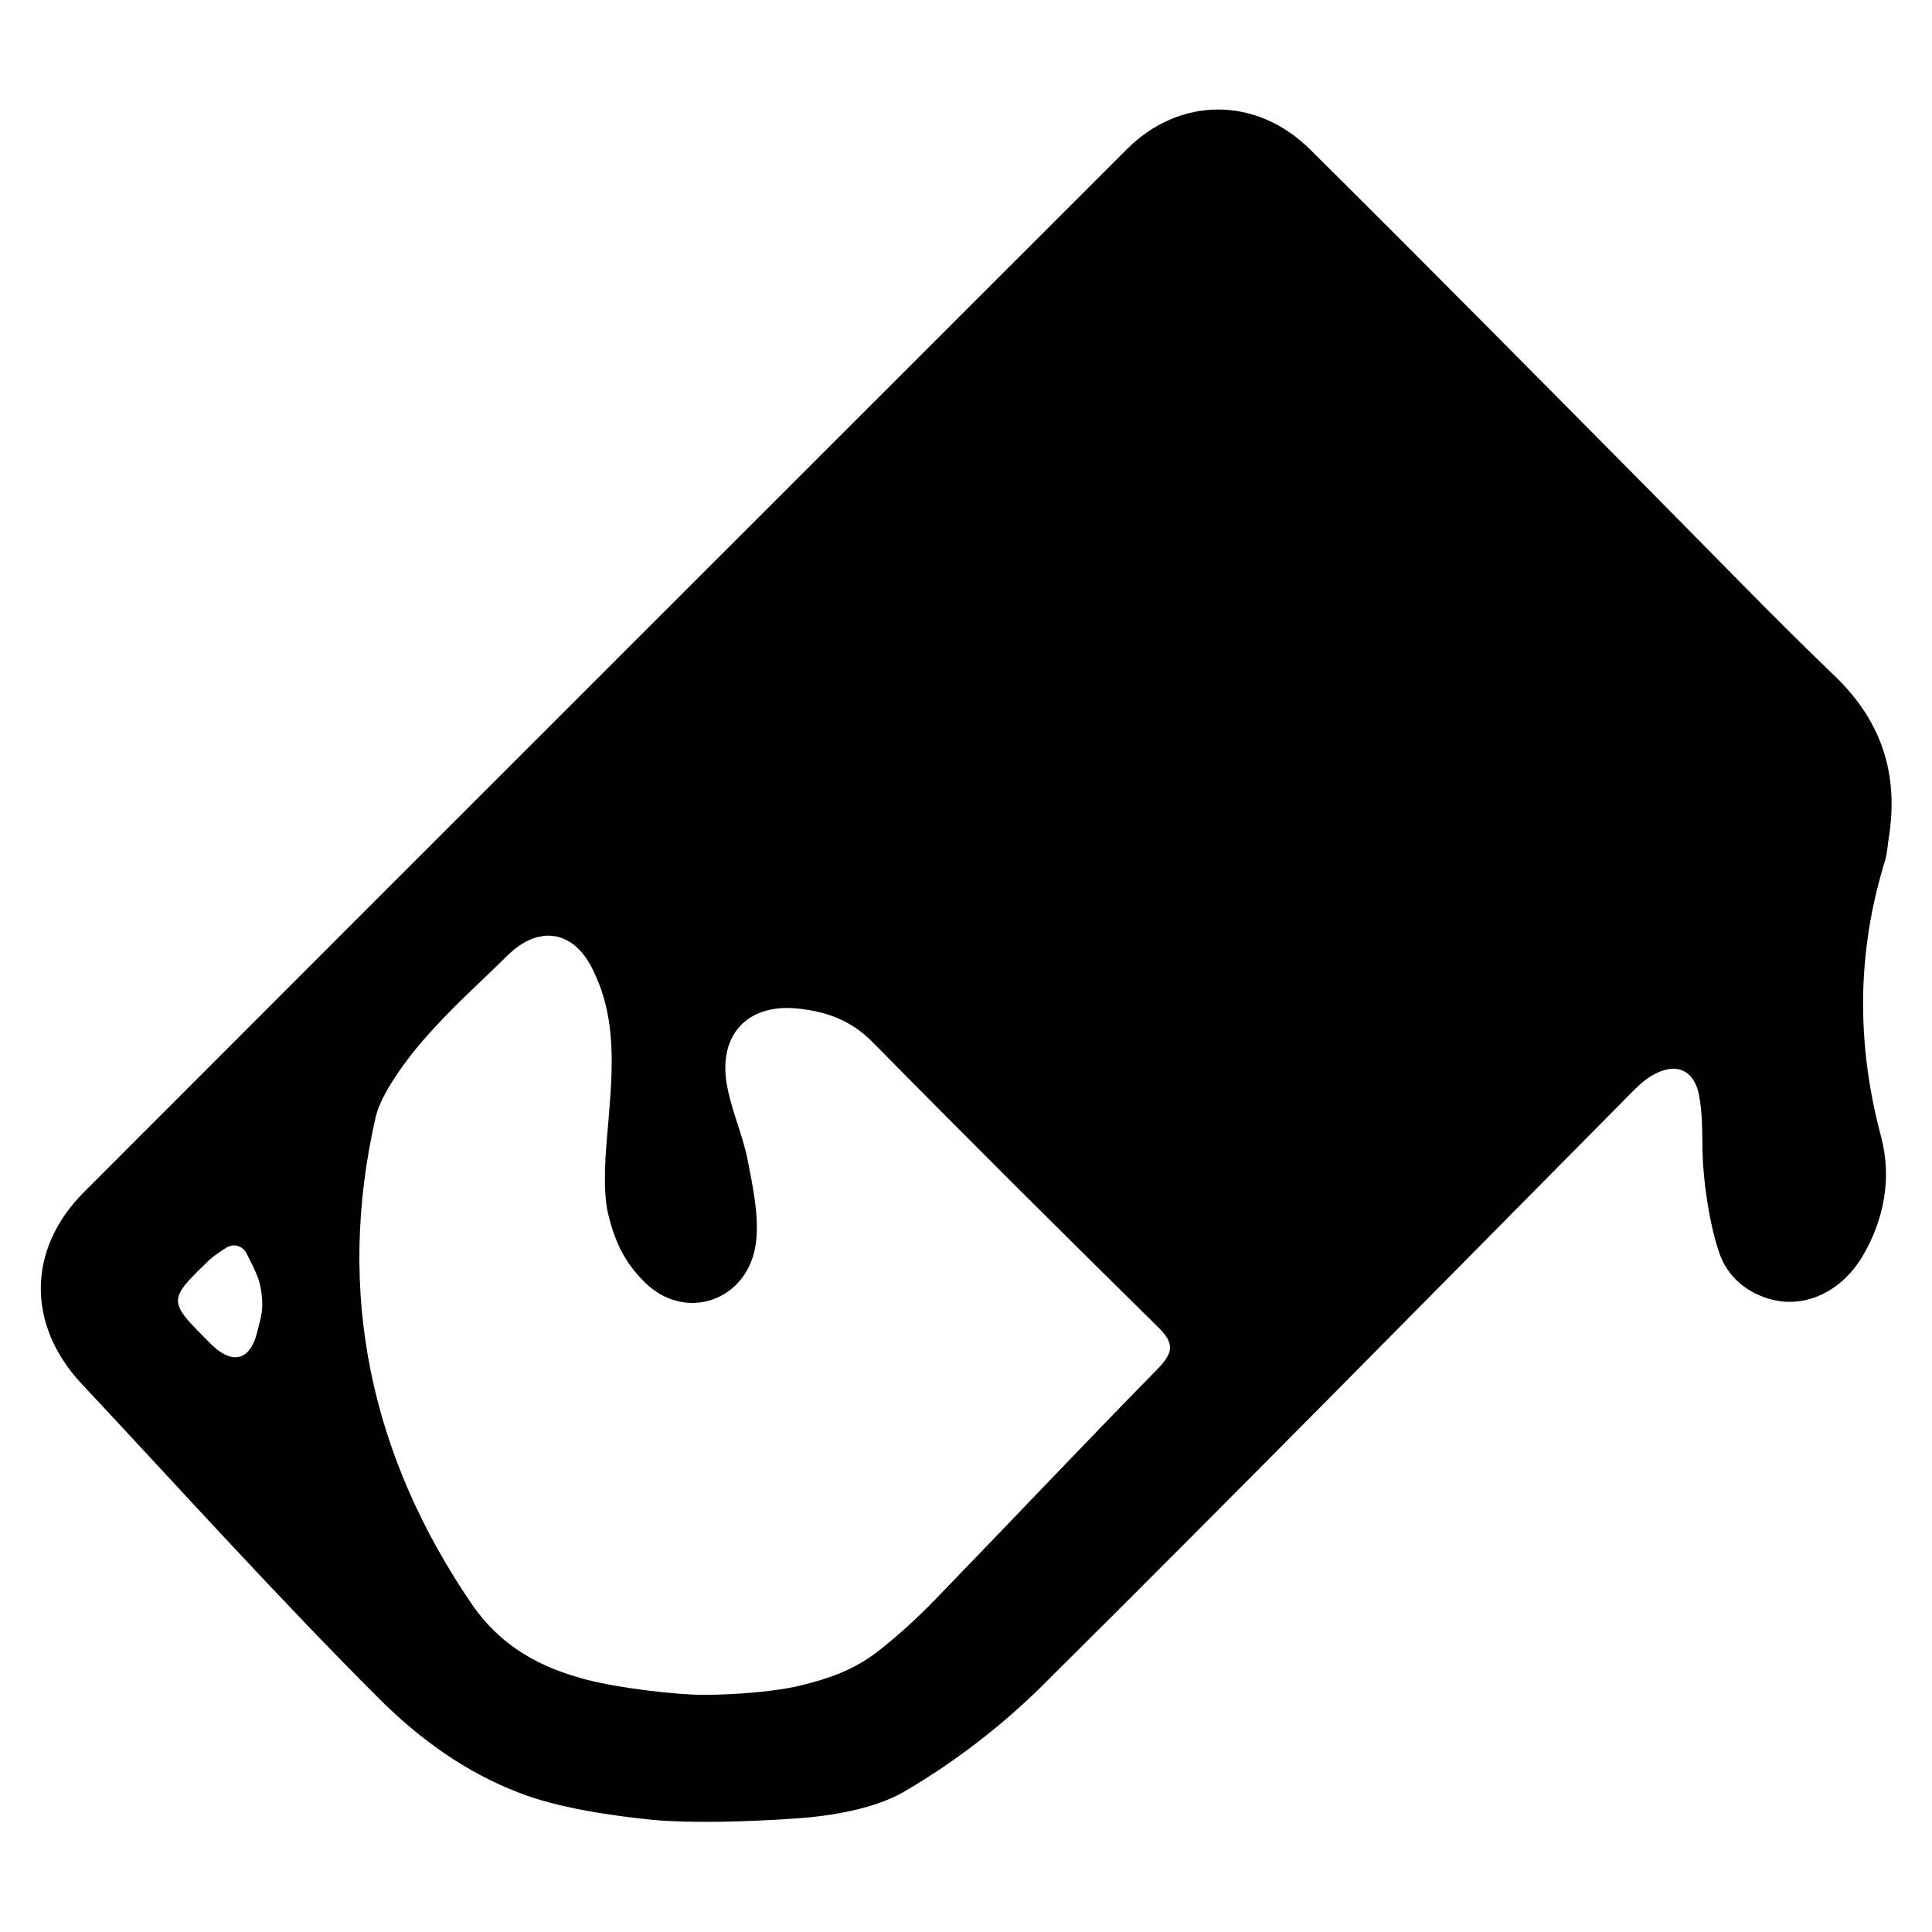
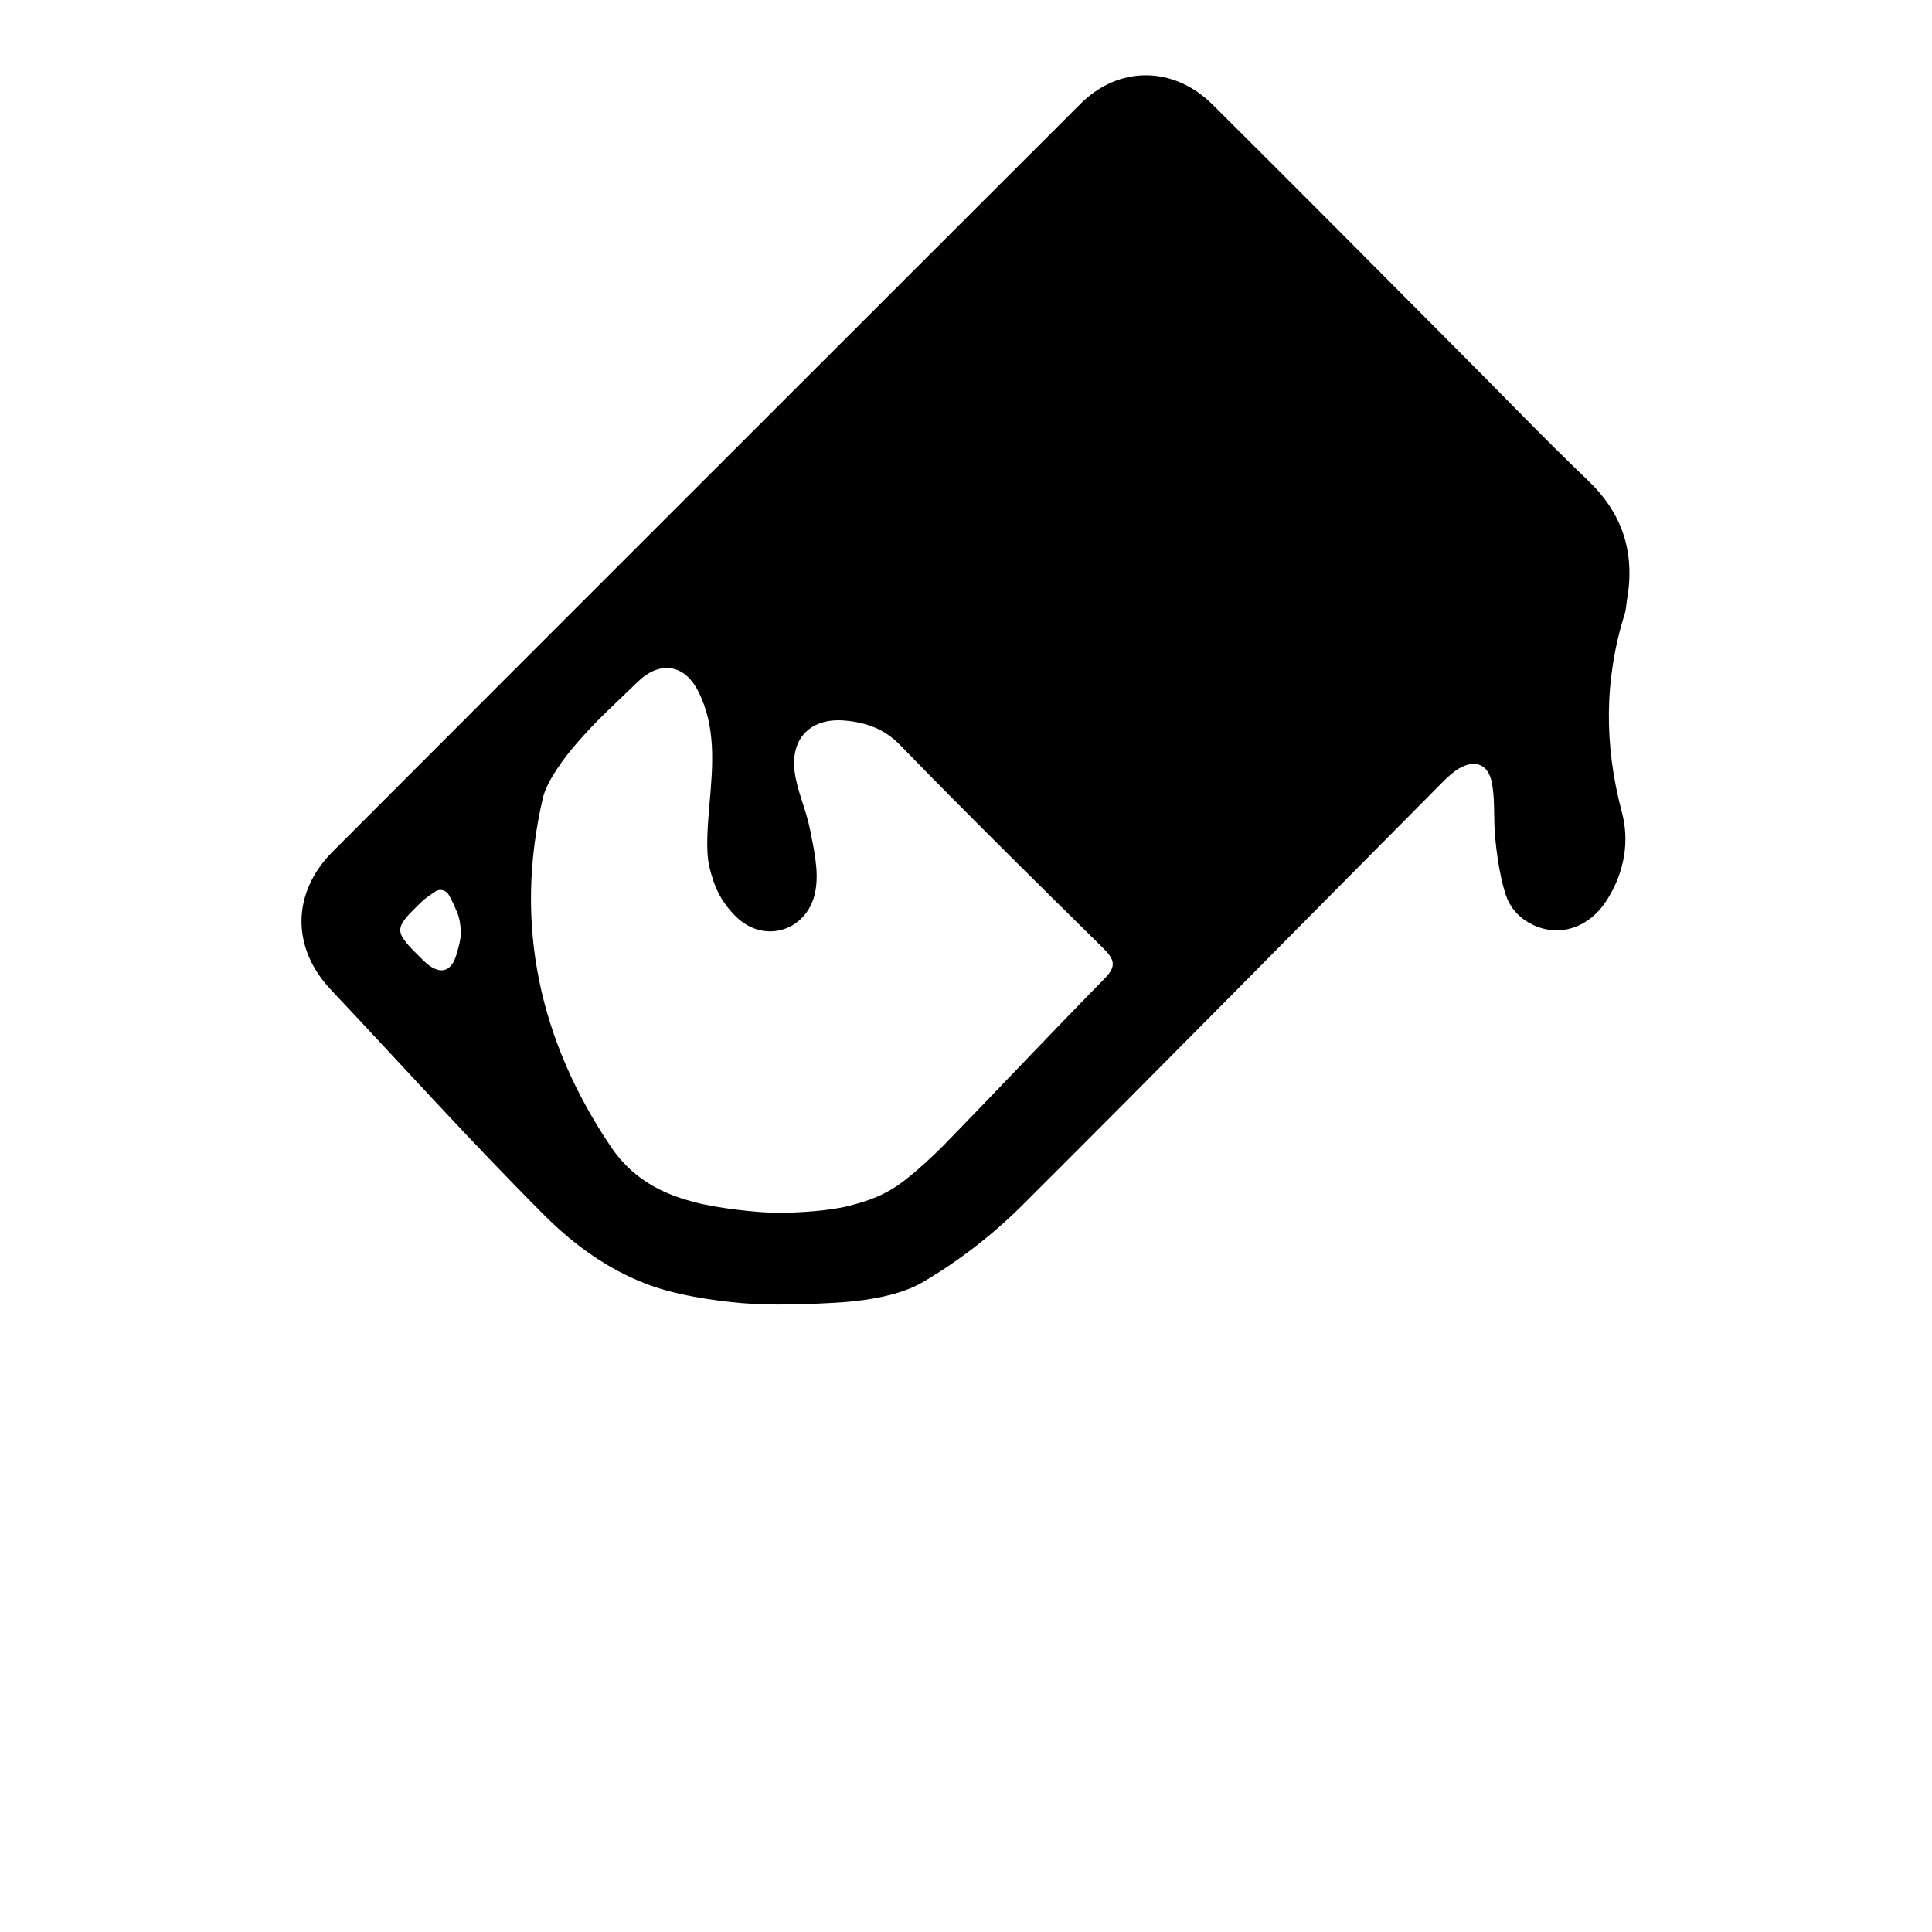
- <svg xmlns="http://www.w3.org/2000/svg" version="1.1" id="Layer_1" x="0px" y="0px" viewBox="0 0 400 400" enable-background="new 0 0 400 400" xml:space="preserve">
-   <g>
-     <path d="M352.5,238.8c-0.1-4.9,0-8-0.7-11.9c-1-5.5-4.9-7.1-9.8-4.2c-1.6,0.9-3,2.3-4.3,3.6c-40.6,41-81,82.1-122,122.8   c-8.5,8.4-18.3,15.9-28.6,21.9c-6.1,3.5-15,5-22.4,5.5c-10.2,0.7-21.4,1-29.4,0.3c-8-0.8-19.7-2.4-28-5.7   C96.6,367,87,360.2,78.4,351.6c-21.1-21.1-41.1-43.3-61.5-65.1c-11.4-12.2-11.3-27.9,0.5-39.7c71.9-72,143.9-143.9,215.9-215.9   c10.9-10.9,26.8-11.1,38.1,0.2c23.7,23.5,47.2,47.3,70.7,71c12.5,12.6,24.8,25.4,37.6,37.7c10,9.5,13.5,20.7,11.3,34   c-0.2,1.4-0.3,2.9-0.7,4.3c-5.9,19.1-6,38-0.8,57.4c2.2,8.4,0.6,17.1-4,24.8c-4,6.5-10.1,9.6-16,9.2c-5.4-0.4-11.4-3.8-13.5-10   C353.8,253.3,352.6,243.8,352.5,238.8z M145.6,350.9c5.9,0,14.9-0.6,20.4-2c5.5-1.4,10.8-3,16.4-7.5c3.9-3.1,7.6-6.5,11.1-10.1   c15.4-15.9,30.6-32,46.1-47.8c3.3-3.4,3.7-5.3,0.1-8.8c-19.8-19.5-39.5-39.1-59-58.9c-4.5-4.6-9.7-6.4-15.6-7   c-9.8-1-15.9,4.8-14.8,14.5c0.7,5.7,3.4,11.2,4.5,16.9c1.1,5.7,2.4,11.6,1.7,17.2c-1.6,11.9-14.6,16.5-23.1,8   c-4.1-4.1-6.1-8.3-7.5-14.1c-1.2-5.1-0.5-13,0-18.4c0.9-11.1,2-22.2-3.4-32.6c-4-7.8-11.1-8.7-17.4-2.5   c-6.7,6.6-11.4,10.6-17.6,17.7c-3.3,3.8-8.6,10.9-9.7,15.7c-8.4,36.5-1,70.3,19.8,100.8c7.2,10.6,17.2,14,24,15.8   C128.6,349.6,140.4,350.9,145.6,350.9z M54.3,270.2c0-1.9-0.3-3.9-0.8-5.4c-0.7-1.9-1.6-3.6-2.5-5.4c-0.8-1.5-2.7-2-4.1-1.1   c-1.3,0.8-2.5,1.6-3.6,2.6c-8.7,8.4-8.6,8.4,0.3,17.3c4.4,4.4,8.1,3.6,9.6-2.2C53.7,273.9,54.3,272.1,54.3,270.2z" />
-   </g>
+ <svg xmlns="http://www.w3.org/2000/svg" version="1.1" id="Layer_1" x="0px" y="0px" viewBox="0 0 400 400" style="enable-background:new 0 0 400 400;" xml:space="preserve">
+   <path d="M309.4,170.7c-0.1-3.5,0-5.7-0.5-8.5c-0.7-4-3.5-5.1-7-3c-1.1,0.7-2.1,1.6-3.1,2.6c-29.2,29.4-58.2,58.9-87.5,88.1  c-6.1,6-13.1,11.4-20.5,15.7c-4.4,2.5-10.8,3.6-16.1,4c-7.3,0.5-15.3,0.7-21.1,0.2s-14.1-1.7-20.1-4.1c-7.7-3-14.6-7.9-20.8-14.1  c-15.1-15.1-29.5-31.1-44.2-46.7c-8.2-8.7-8.1-20,0.3-28.5c51.6-51.7,103.3-103.3,154.9-154.9c7.9-7.9,19.2-7.9,27.3,0.1  c17,16.9,33.9,33.9,50.8,50.9c9,9,17.8,18.2,27,27c7.1,6.8,9.7,14.8,8.1,24.4c-0.2,1-0.2,2.1-0.5,3.1c-4.3,13.7-4.3,27.3-0.6,41.2  c1.6,6,0.5,12.3-2.9,17.8c-2.8,4.7-7.2,6.9-11.4,6.6c-3.8-0.3-8.2-2.7-9.7-7.2C310.3,181,309.5,174.2,309.4,170.7z M161,251.1  c4.2,0,10.7-0.4,14.6-1.4c4-1,7.7-2.2,11.8-5.4c2.8-2.2,5.5-4.7,8-7.2c11.1-11.4,22-23,33.1-34.3c2.4-2.4,2.6-3.8,0.1-6.3  c-14.2-14-28.4-28-42.3-42.3c-3.2-3.3-7-4.6-11.2-5c-7-0.7-11.4,3.4-10.6,10.4c0.5,4.1,2.4,8,3.2,12.1c0.8,4.1,1.8,8.4,1.2,12.3  c-1.2,8.5-10.5,11.8-16.6,5.7c-2.9-2.9-4.4-5.9-5.4-10.1c-0.9-3.6-0.3-9.3,0-13.2c0.7-8,1.4-16-2.4-23.4c-2.9-5.6-8-6.2-12.5-1.8  c-4.8,4.7-8.2,7.6-12.6,12.7c-2.4,2.7-6.2,7.8-7,11.3c-6.1,26.2-0.7,50.4,14.2,72.4c5.2,7.6,12.3,10,17.2,11.3  C148.7,250.2,157.2,251.1,161,251.1z M95.4,193.2c0-1.4-0.2-2.8-0.6-3.9c-0.5-1.3-1.1-2.6-1.8-3.9c-0.6-1.1-1.9-1.5-2.9-0.8  c-0.9,0.6-1.8,1.2-2.6,1.9c-6.2,6-6.2,6.1,0.2,12.4c3.2,3.1,5.8,2.6,6.9-1.6C95,195.9,95.4,194.5,95.4,193.2z" />
</svg>
